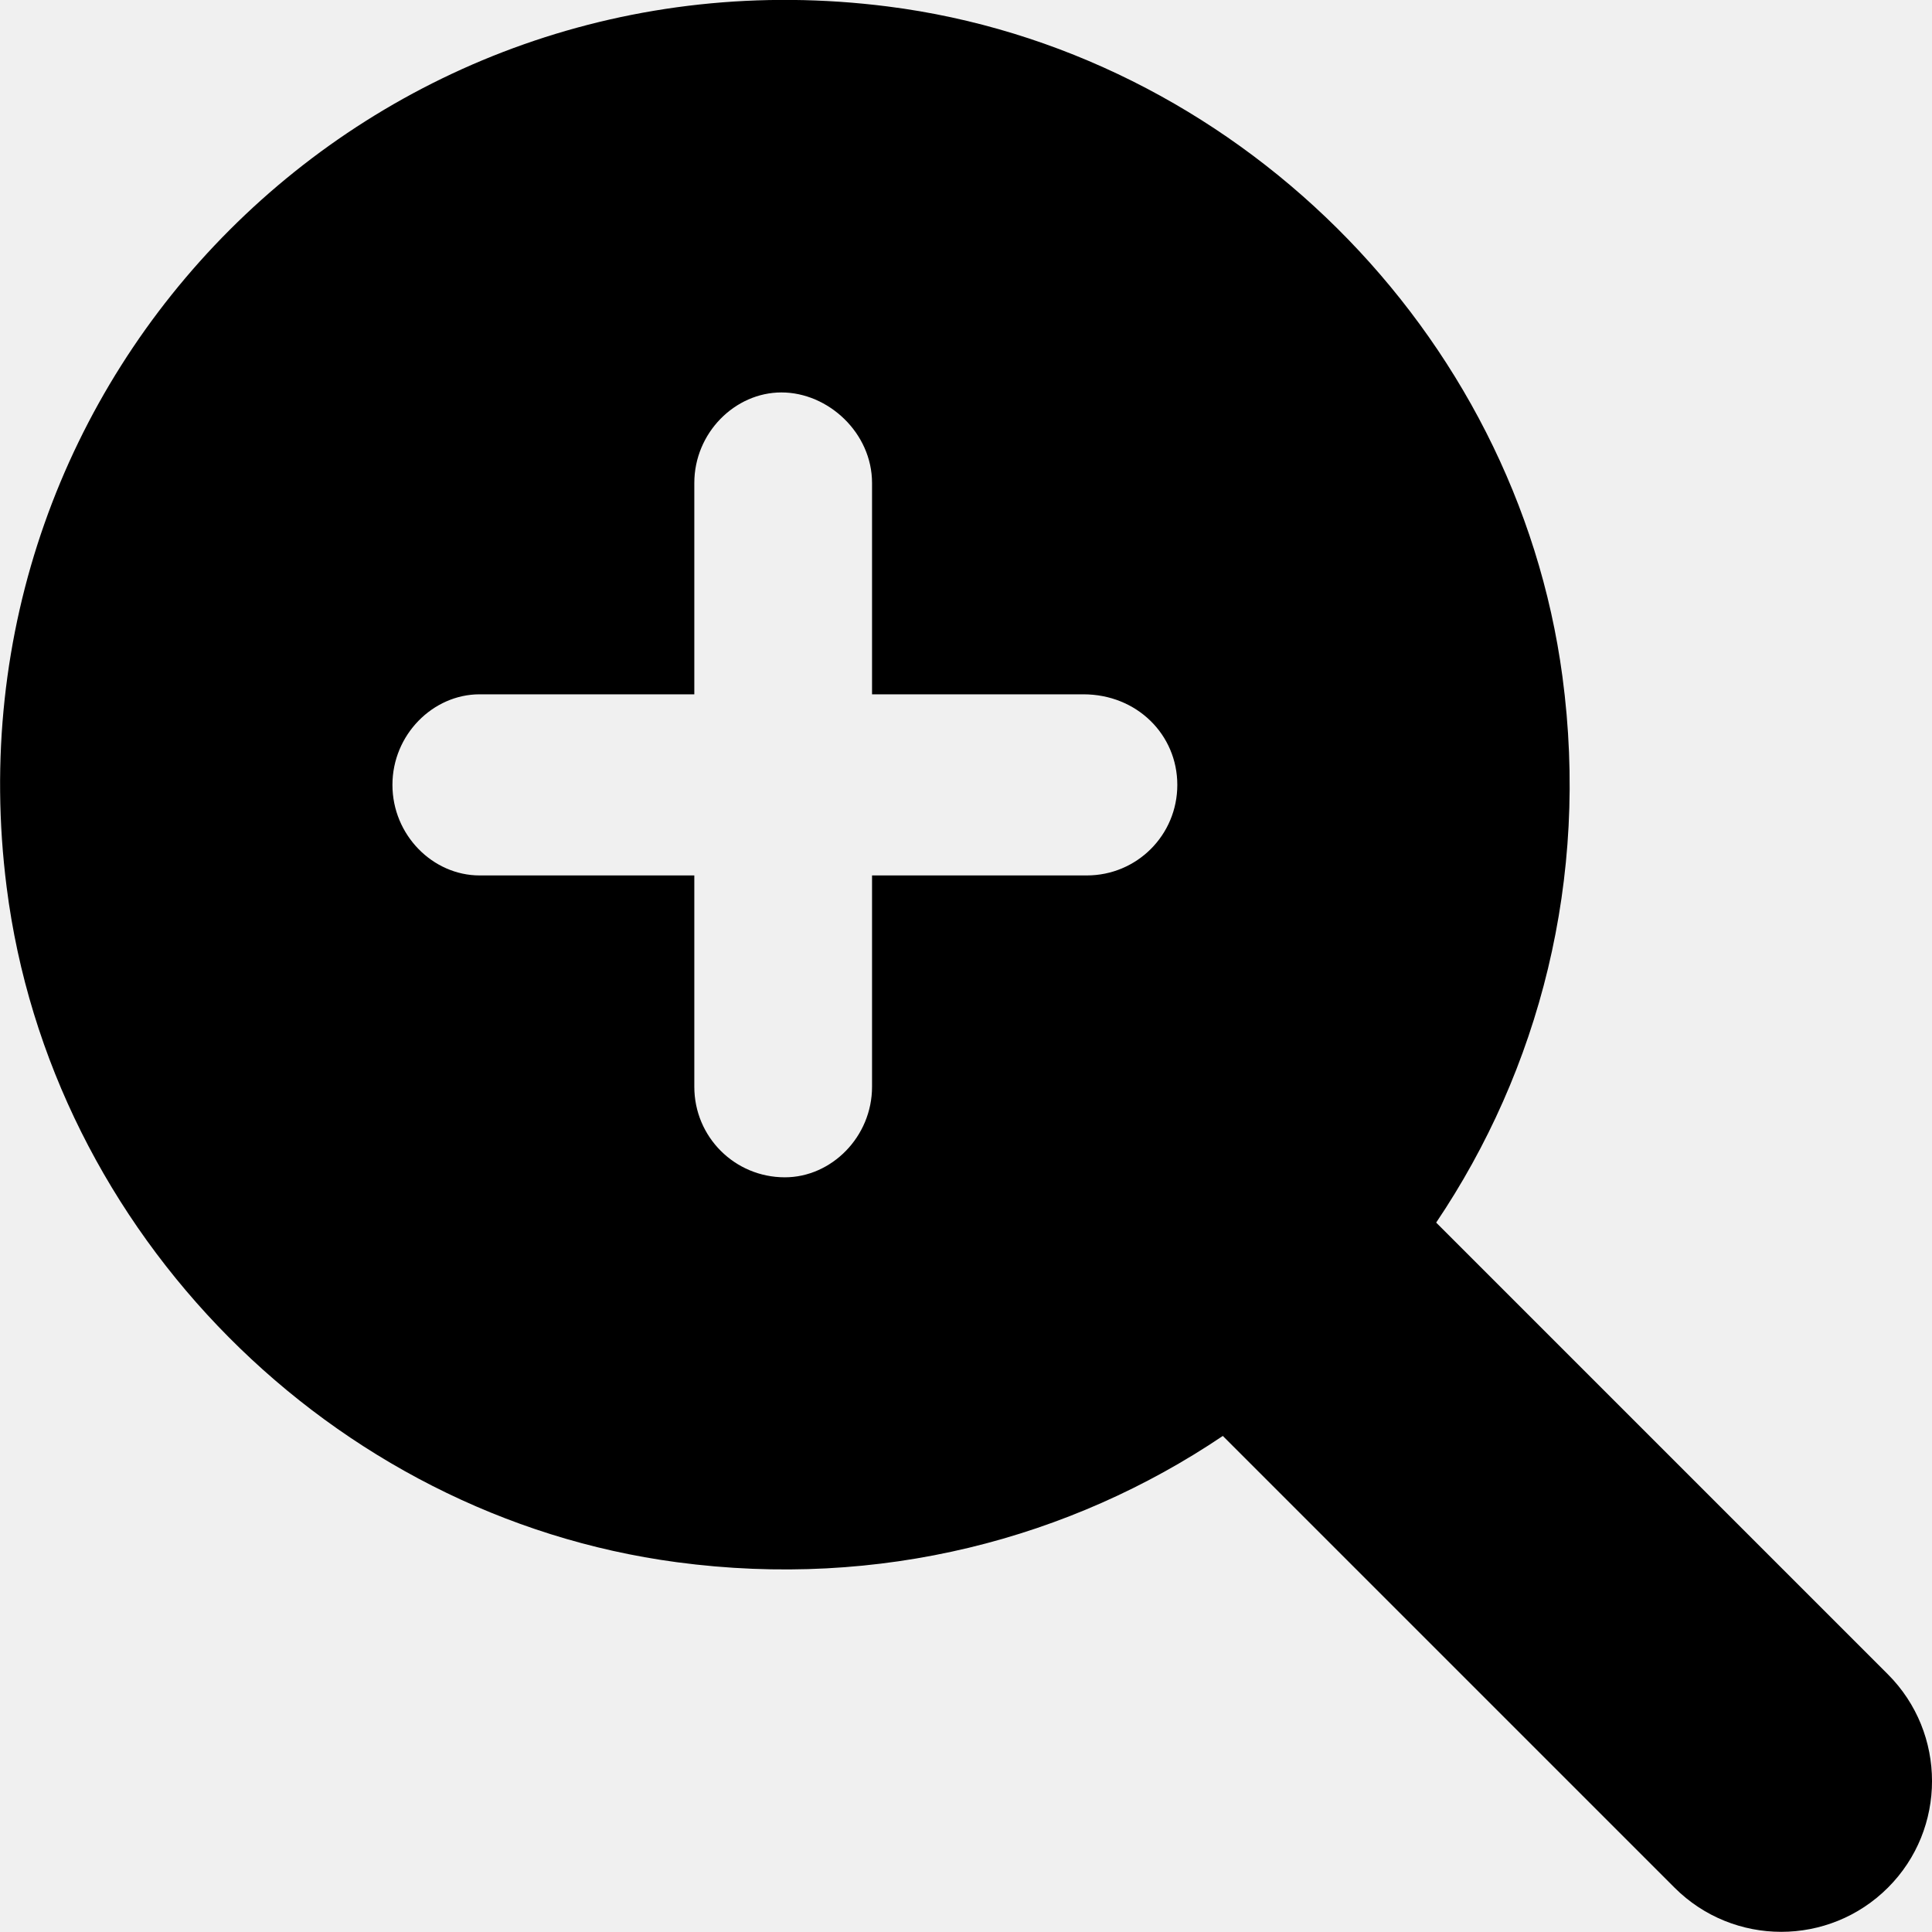
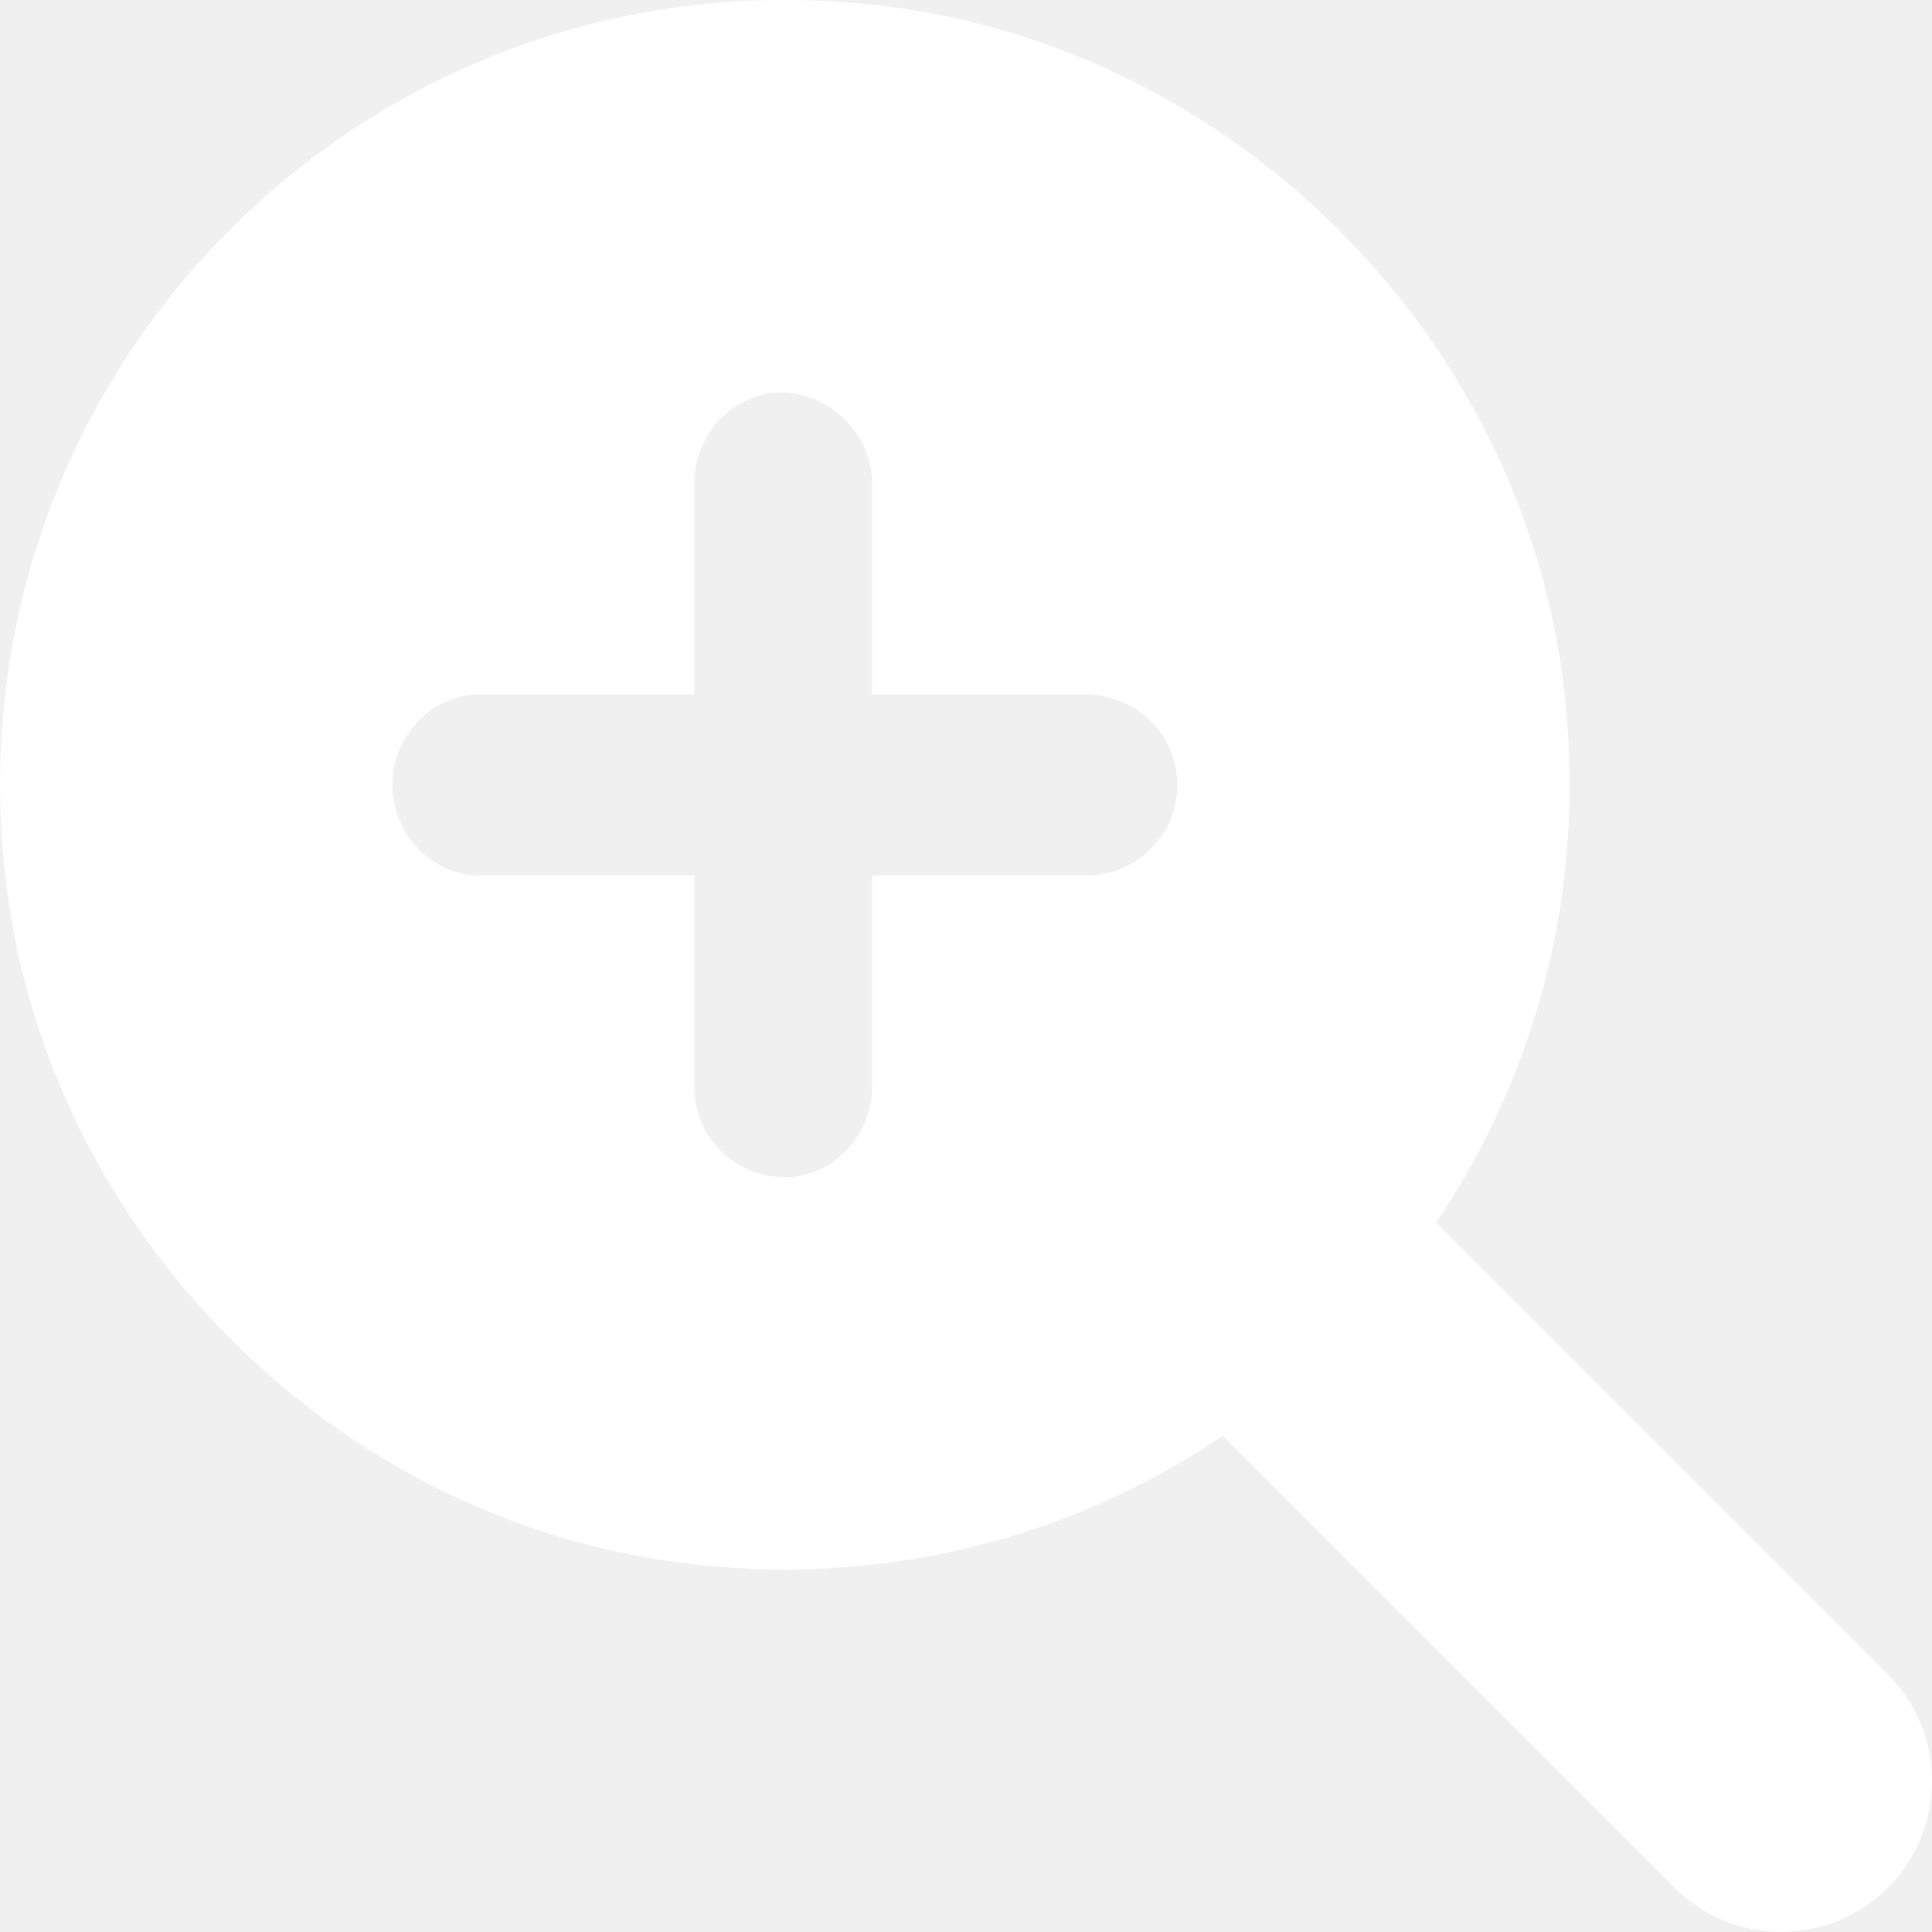
<svg xmlns="http://www.w3.org/2000/svg" aria-hidden="true" focusable="false" data-prefix="fas" data-icon="magnifying-glass-plus" class="svg-inline--fa fa-magnifying-glass-plus" role="img" viewBox="0 0 512 512">
-   <path fill="currentColor" d="M500.3 443.7l-119.7-119.7c27.22-40.41 40.65-90.9 33.46-144.7c-12.23-91.55-87.28-166-178.9-177.6c-136.2-17.24-250.7 97.28-233.4 233.4c11.6 91.64 86.07 166.7 177.6 178.9c53.81 7.191 104.3-6.235 144.7-33.46l119.7 119.7c15.62 15.62 40.95 15.62 56.57 0C515.9 484.7 515.9 459.3 500.3 443.7zM288 232H231.1V288c0 13.26-10.74 24-23.1 24C194.7 312 184 301.3 184 288V232H127.1C114.7 232 104 221.3 104 208s10.74-24 23.1-24H184V128c0-13.26 10.74-24 23.1-24S231.1 114.7 231.1 128v56h56C301.3 184 312 194.7 312 208S301.3 232 288 232z" />
+   <path fill="currentColor" d="M500.3 443.7l-119.7-119.7c27.22-40.41 40.65-90.9 33.46-144.7c-12.23-91.55-87.28-166-178.9-177.6c-136.2-17.24-250.7 97.28-233.4 233.4c11.6 91.64 86.07 166.7 177.6 178.9c53.81 7.191 104.3-6.235 144.7-33.46l119.7 119.7c15.62 15.62 40.95 15.62 56.57 0C515.9 484.7 515.9 459.3 500.3 443.7zM288 232H231.1V288c0 13.26-10.74 24-23.1 24C194.7 312 184 301.3 184 288V232H127.1C114.7 232 104 221.3 104 208s10.74-24 23.1-24H184V128c0-13.26 10.74-24 23.1-24S231.1 114.7 231.1 128v56h56C301.3 184 312 194.7 312 208S301.3 232 288 232z" style="fill: #FFFFFF;" />
</svg>
